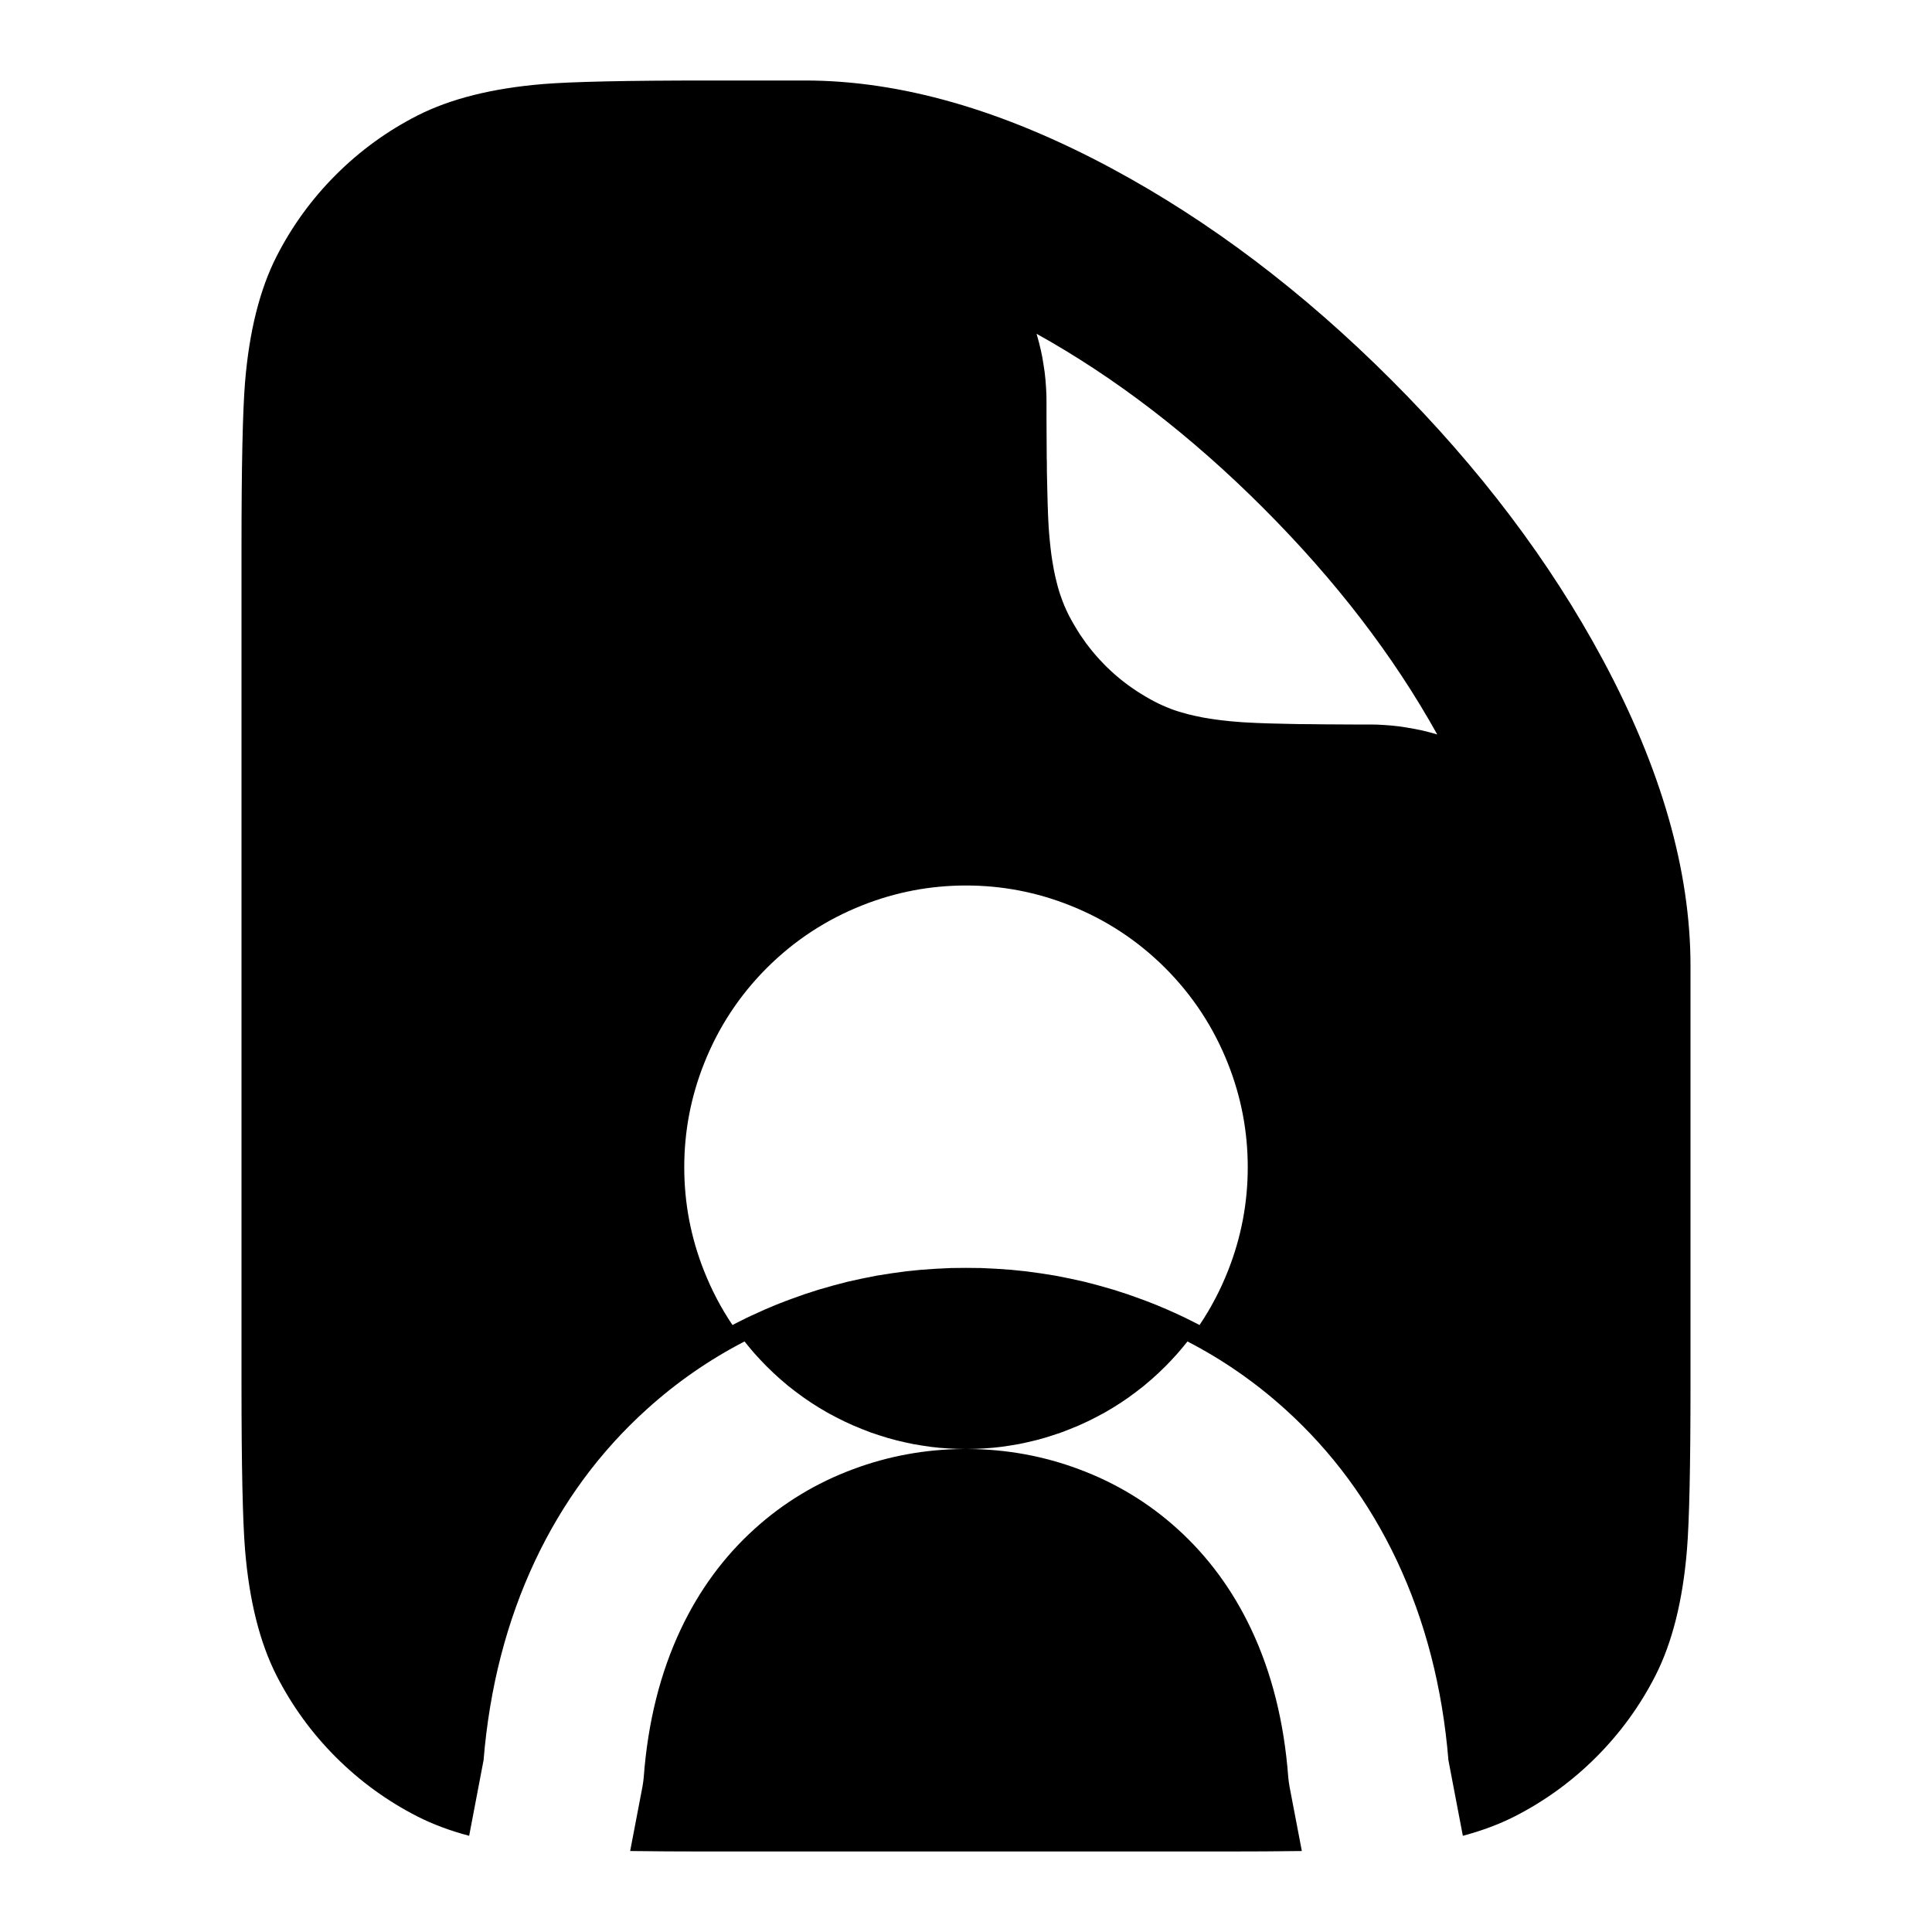
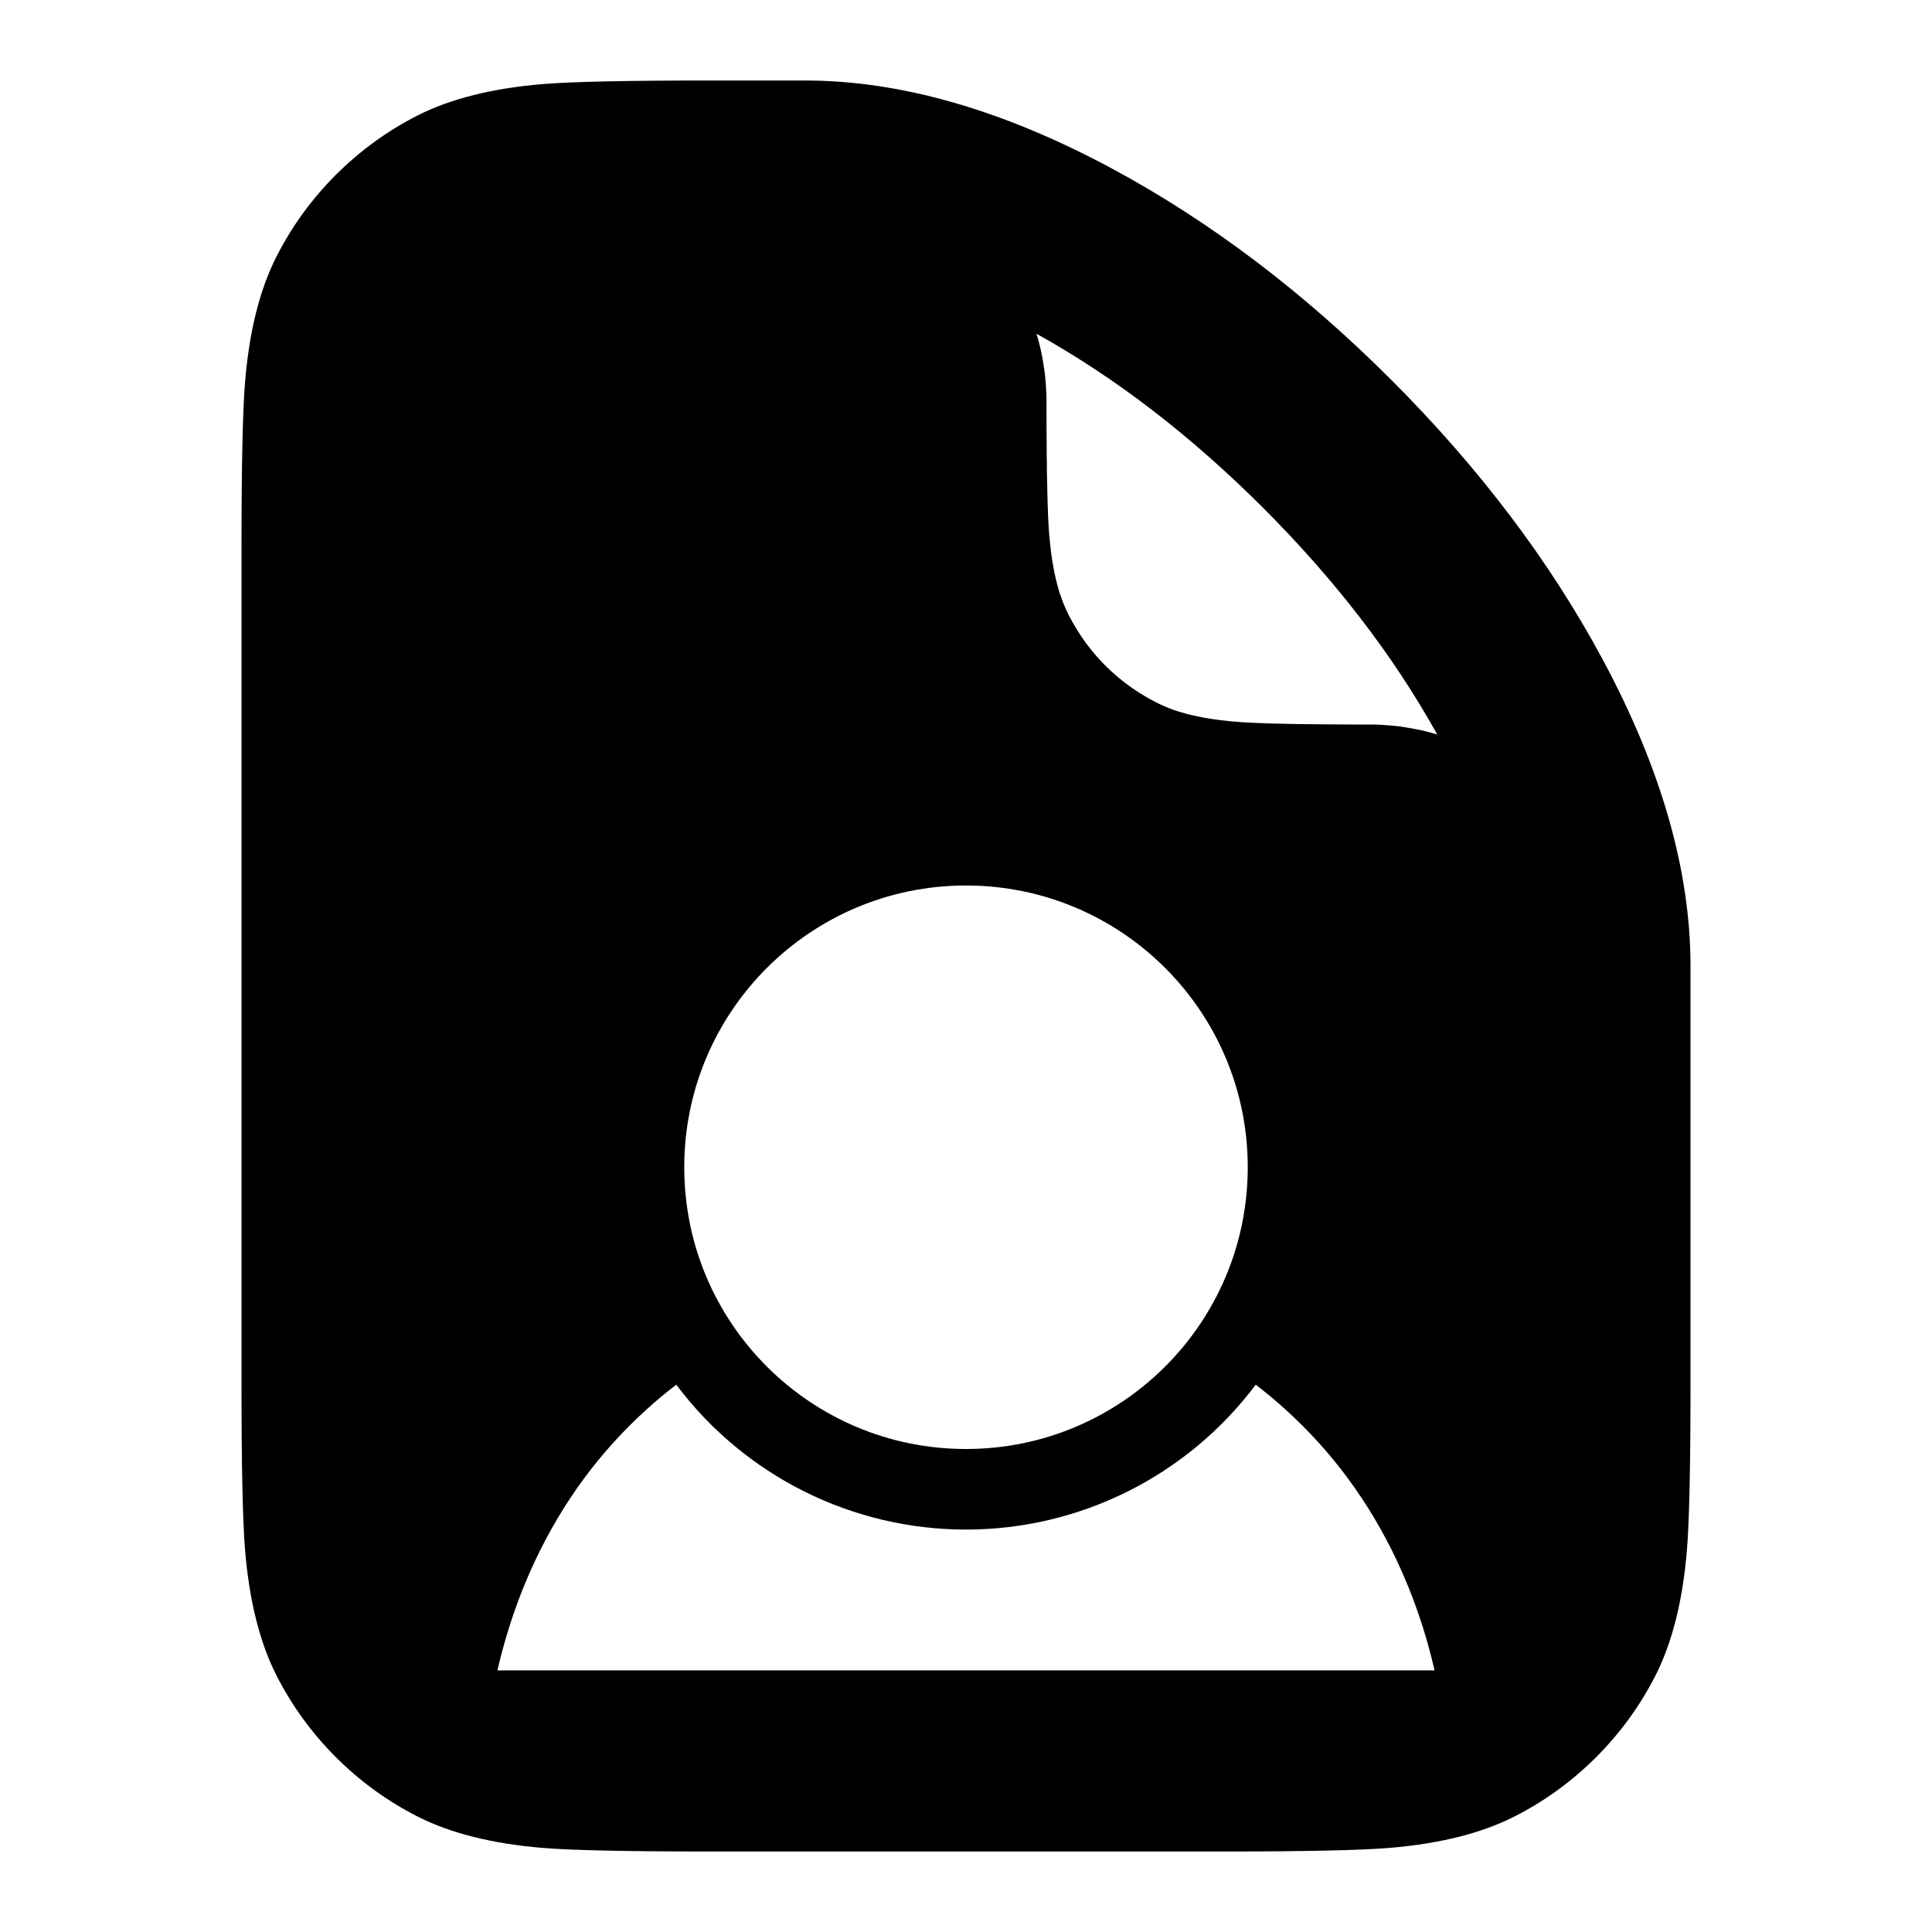
<svg xmlns="http://www.w3.org/2000/svg" width="24" height="24" viewBox="0 0 24 24" fill="currentColor" fill-rule="evenodd">
-   <path d="M19.909 8.192Q21 10.223 21 12v5.2q0 1.511-.044 2.052-.078.947-.392 1.564-.288.564-.736 1.012t-1.012.736q-.287.146-.644.241l-.179-.938q-.112-1.359-.641-2.481-.516-1.093-1.385-1.878-.556-.503-1.216-.844l.02-.025-.035.044-.035.043-.036.043-.036.042-.038.042-.038.041-.039.041-.039.04-.087.084-.088.08h-.001l-.09.077-.094.073-.095.07-.098.067-.1.063-.102.06-.105.056-.106.053-.109.05-.112.046-.103.04-.105.035-.105.033-.106.029-.106.025-.107.023-.108.018-.108.016-.109.012-.11.008-.11.005L12 18l-.111-.002-.11-.005-.11-.008-.109-.012-.108-.016-.108-.018-.107-.023-.106-.025-.106-.029-.105-.033-.105-.035-.103-.04-.112-.046-.109-.05-.106-.053-.105-.056-.102-.06-.1-.063-.098-.067-.095-.07-.094-.073-.09-.077H9.7l-.088-.08-.087-.084-.039-.04-.039-.041-.038-.041-.038-.042-.036-.042-.036-.043-.035-.043-.035-.043.02.024q-.66.341-1.216.844-.869.785-1.385 1.878-.529 1.122-.641 2.48l-.179.939q-.358-.095-.644-.241-.564-.288-1.012-.736t-.736-1.012q-.314-.617-.392-1.564Q3 18.711 3 17.2V6.8q0-1.511.044-2.052.078-.947.392-1.564.288-.564.736-1.012t1.012-.736q.617-.314 1.564-.392Q7.289 1 8.8 1H10q1.777 0 3.808 1.091 1.831.984 3.474 2.627t2.627 3.474M11.969 18h.062q.711.005 1.369.25.689.256 1.226.742.572.517.917 1.247.383.812.46 1.836.005.056.015.113v.001l.154.805Q15.75 23 15.2 23H8.8q-.55 0-.972-.006l.154-.805v-.001q.01-.057.015-.113v-.001q.077-1.023.46-1.835.345-.73.917-1.247.537-.486 1.226-.742.658-.245 1.369-.25m.907-13.854.006.019.025.091.022.091.019.091.015.092.014.092.01.093.007.094v.001l.005.094L13 5v.198l.001.178.001.172.001.16v.001l.001.004.001.144v.007l.003.135.003.13.003.119.004.109v.009l.004.091.005.091.006.084.008.088.009.084.01.082.012.081.004.023.01.056.004.026.011.053.006.029.012.05.008.032.012.047.01.035.013.044.014.04.014.04.017.045.015.037.022.05.016.034.024.049.039.071.025.043.041.068.028.044.045.065.03.043.048.062.033.041.05.059.04.044.05.053.038.038.056.053.04.036.059.05.042.034.062.047.043.031.065.044.043.028.068.041q.024.015.047.027l.068.037.048.024.034.016.05.022.037.015.045.018.04.014.04.013.044.013.036.01.046.013.032.007.05.012.029.006.053.011.026.005.056.009.023.004.06.009.084.011.086.009.007.001.008.001.072.006.086.007.095.005.103.005h.005l.106.004.12.003h.004l.127.003.14.003.151.001.162.002.172.001.184.001h.194l.097.001.095.005.094.007.093.01.092.014.092.016q.046.008.091.018l.091.022.091.025.019.006q-.815-1.467-2.163-2.815t-2.815-2.163m1.993 12.36-.032.045zm.032-.046-.032.046zm.353-.672q-.142.359-.353.672l-.058-.03-.058-.029-.058-.029-.059-.028-.059-.027-.001-.001-.059-.026-.06-.027-.06-.025-.061-.026-.061-.024-.062-.024-.061-.023-.176-.063-.177-.057-.178-.051-.179-.047-.181-.04-.181-.036-.183-.029-.183-.025-.185-.019-.186-.013-.187-.009L12 15.75l-.188.002-.187.009-.186.013-.185.019-.183.025-.183.029-.181.036-.181.04-.179.047-.178.051-.177.057-.176.063-.061.023-.062.024-.061.024-.061.026-.06.025-.06.027-.059.027-.06.027-.059.028-.058.029-.058.029-.058.03q-.211-.313-.353-.672-.246-.62-.246-1.288t.246-1.288q.267-.674.779-1.187.513-.512 1.187-.779Q11.332 11 12 11t1.288.246q.674.267 1.187.779.512.513.779 1.187.246.62.246 1.288t-.246 1.288m-.45.807.033-.044zm-.033.044.033-.044z" />
+   <path d="M21 12q0-1.777-1.091-3.808-.984-1.831-2.627-3.474t-3.474-2.627Q11.777 1 10 1H8.8q-1.511 0-2.052.044-.947.078-1.564.392-.564.288-1.012.736t-.736 1.012q-.314.617-.392 1.564Q3 5.289 3 6.8v10.4q0 1.511.044 2.052.078.947.392 1.564.288.564.736 1.012t1.012.736q.617.314 1.564.392Q7.289 23 8.8 23h6.4q1.511 0 2.052-.044.947-.078 1.564-.392.564-.288 1.012-.736t.736-1.012q.314-.617.392-1.564Q21 18.711 21 17.2zm-8.124-7.854.006.019.025.091.022.091.019.091.015.092.014.092.01.093.007.094v.001l.005.094L13 5v.198l.001.178.001.172.001.16v.001l.001.004.001.144v.007l.003.135.003.13.003.119.004.109v.009l.004.091.005.091.006.084.008.088.009.084.01.082.012.081.004.023.01.056.004.026.011.053.006.029.012.05.008.032.012.047.01.035.013.044.028.08.017.045.015.037.022.05.016.034.024.049.039.071.025.043.041.068.028.044.045.065.03.043.048.062.033.041.05.059.04.044.05.053.038.038.056.053.04.036.059.05.042.034.062.047.043.031.065.044.043.028.068.041q.024.015.047.027l.068.037.048.024.034.016.05.022.037.015.045.018.04.014.04.013.044.013.036.01.046.013.032.007.05.012.029.006.053.011.026.005.056.009.023.004.06.009.084.011.086.009.007.001.008.001.072.006.086.007.095.005.103.005h.005l.106.004.12.003h.004l.127.003.14.003.151.001.162.002.172.001.184.001h.194l.097.001.095.005.094.007.093.01.092.014.092.016q.046.008.091.018l.091.022.091.025.019.006q-.815-1.467-2.163-2.815t-2.815-2.163M12 18a3.5 3.5 0 1 1 0-7 3.5 3.5 0 0 1 0 7m-5.821 2.75q.166-.721.469-1.364.516-1.093 1.385-1.878.178-.162.368-.307a4.498 4.498 0 0 0 7.198 0q.19.145.368.307.869.785 1.385 1.878.303.643.469 1.364z" />
</svg>
